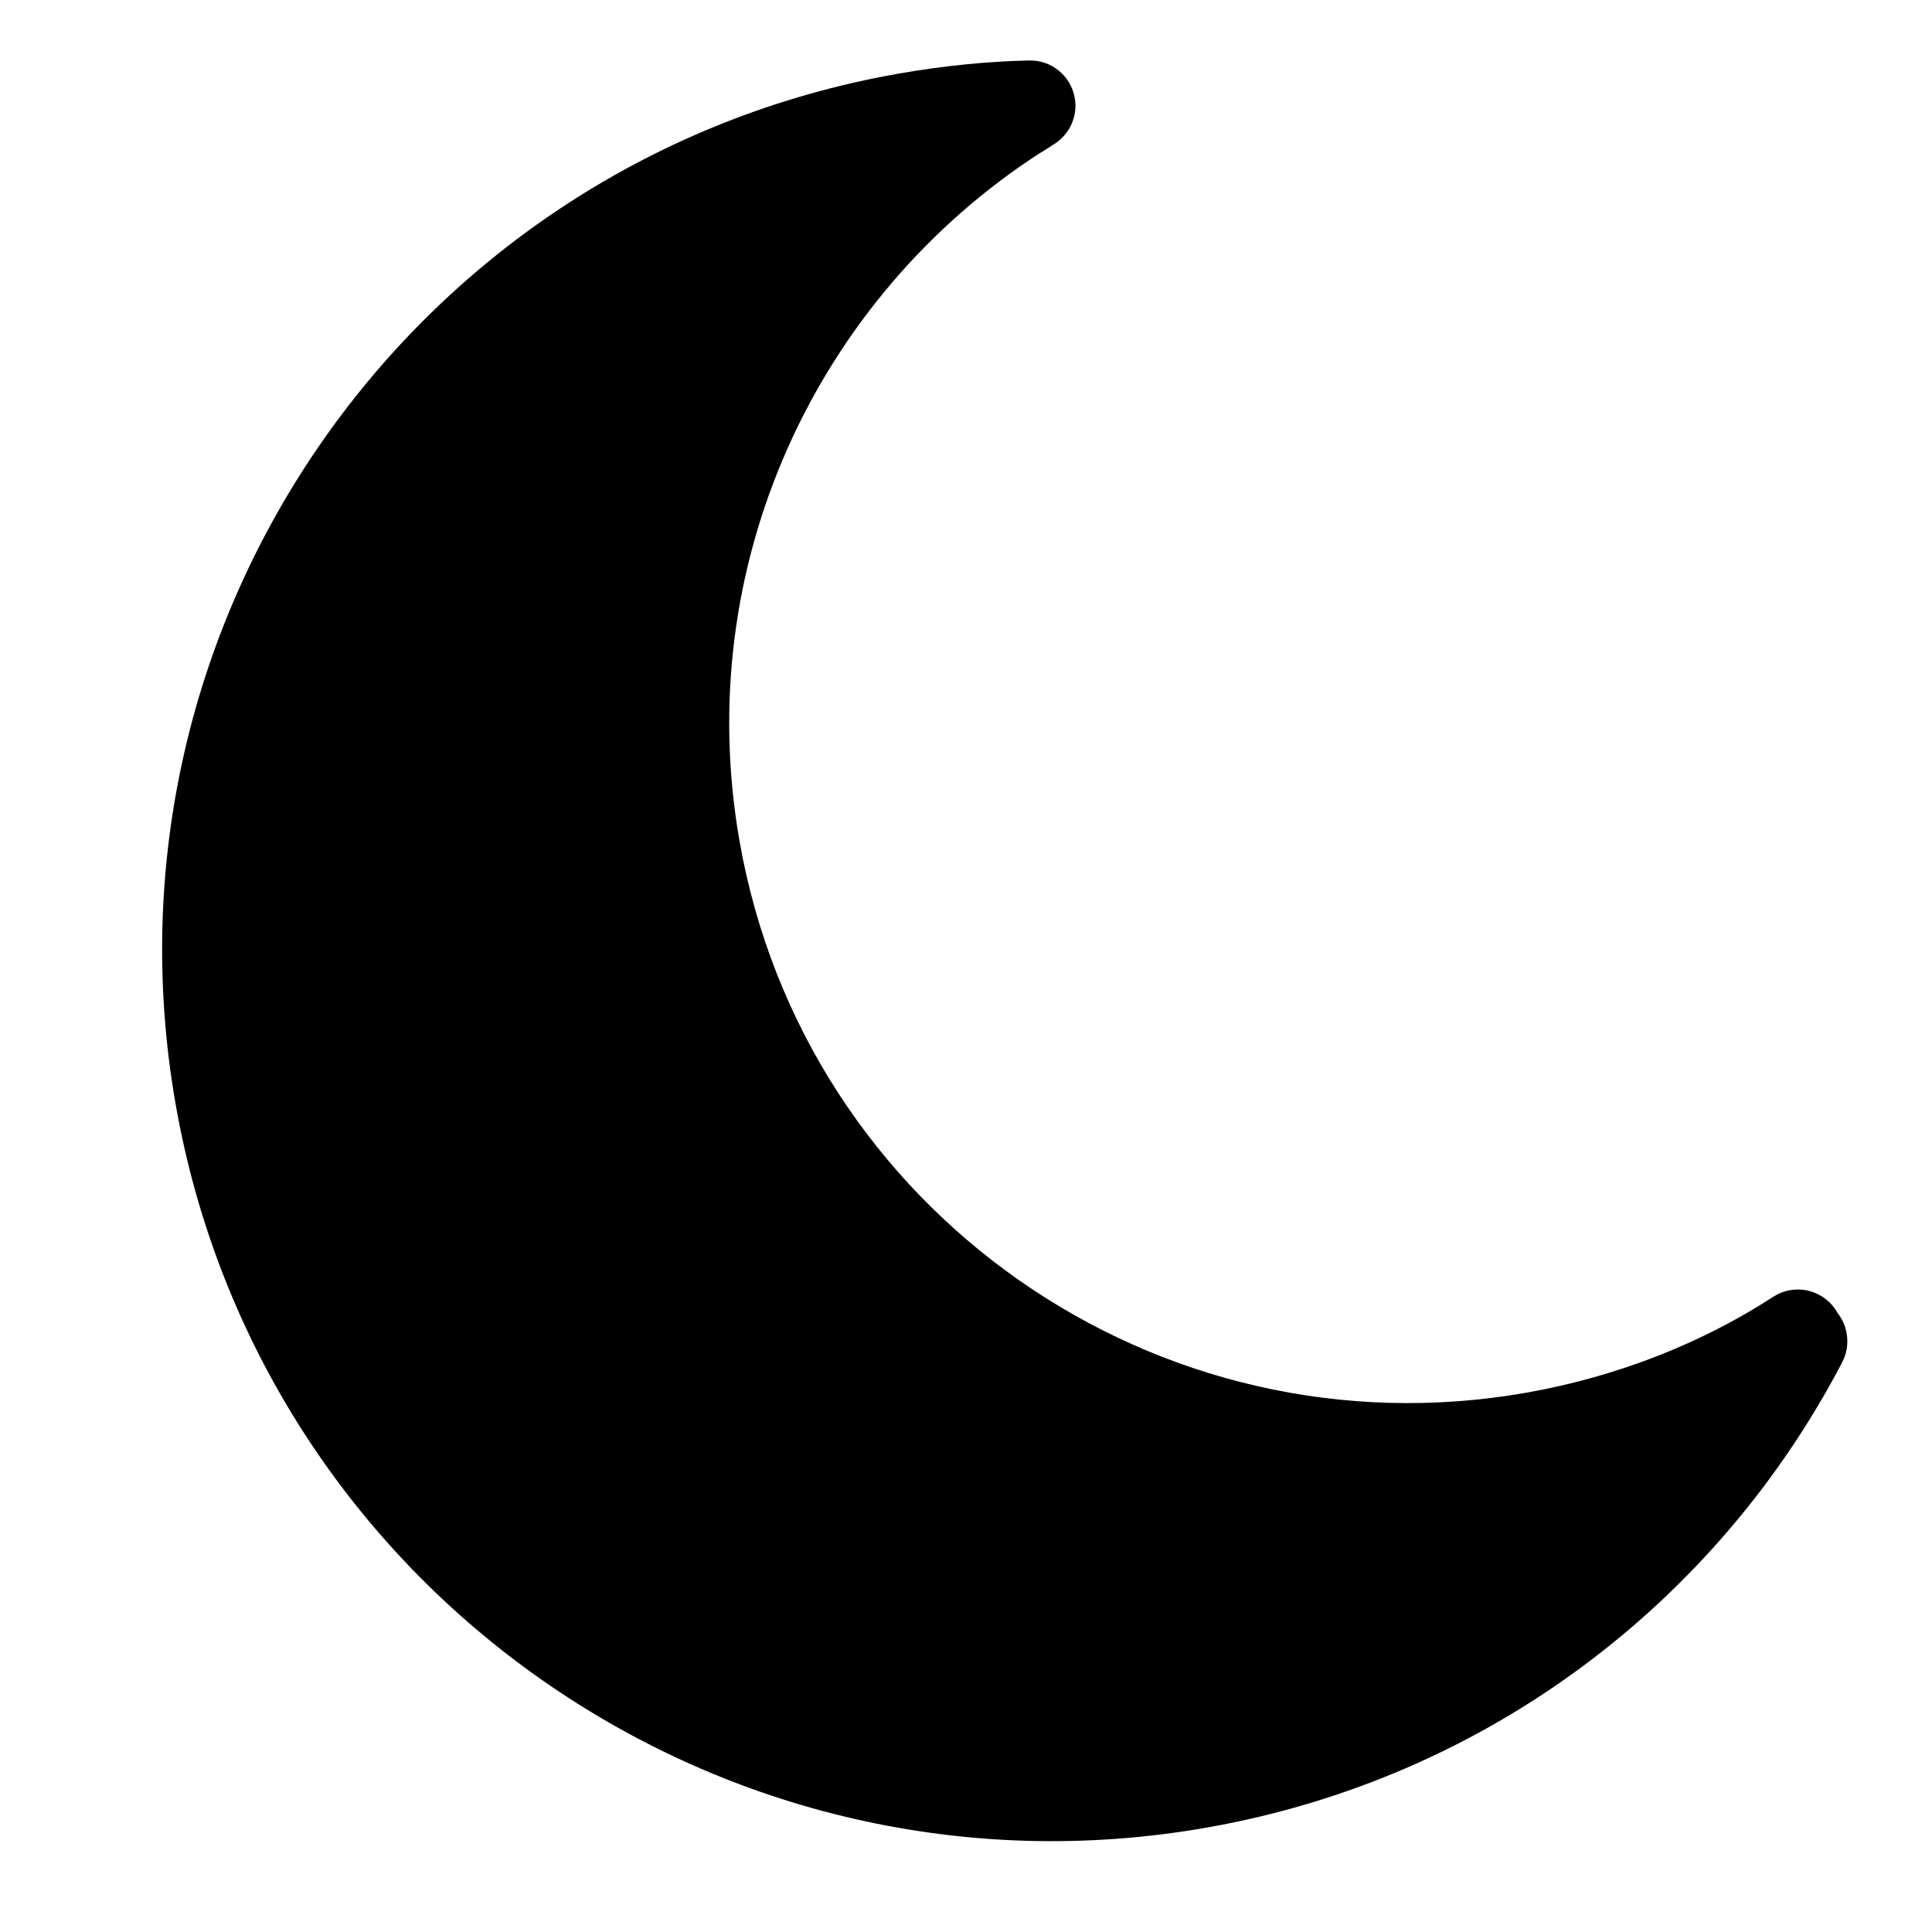
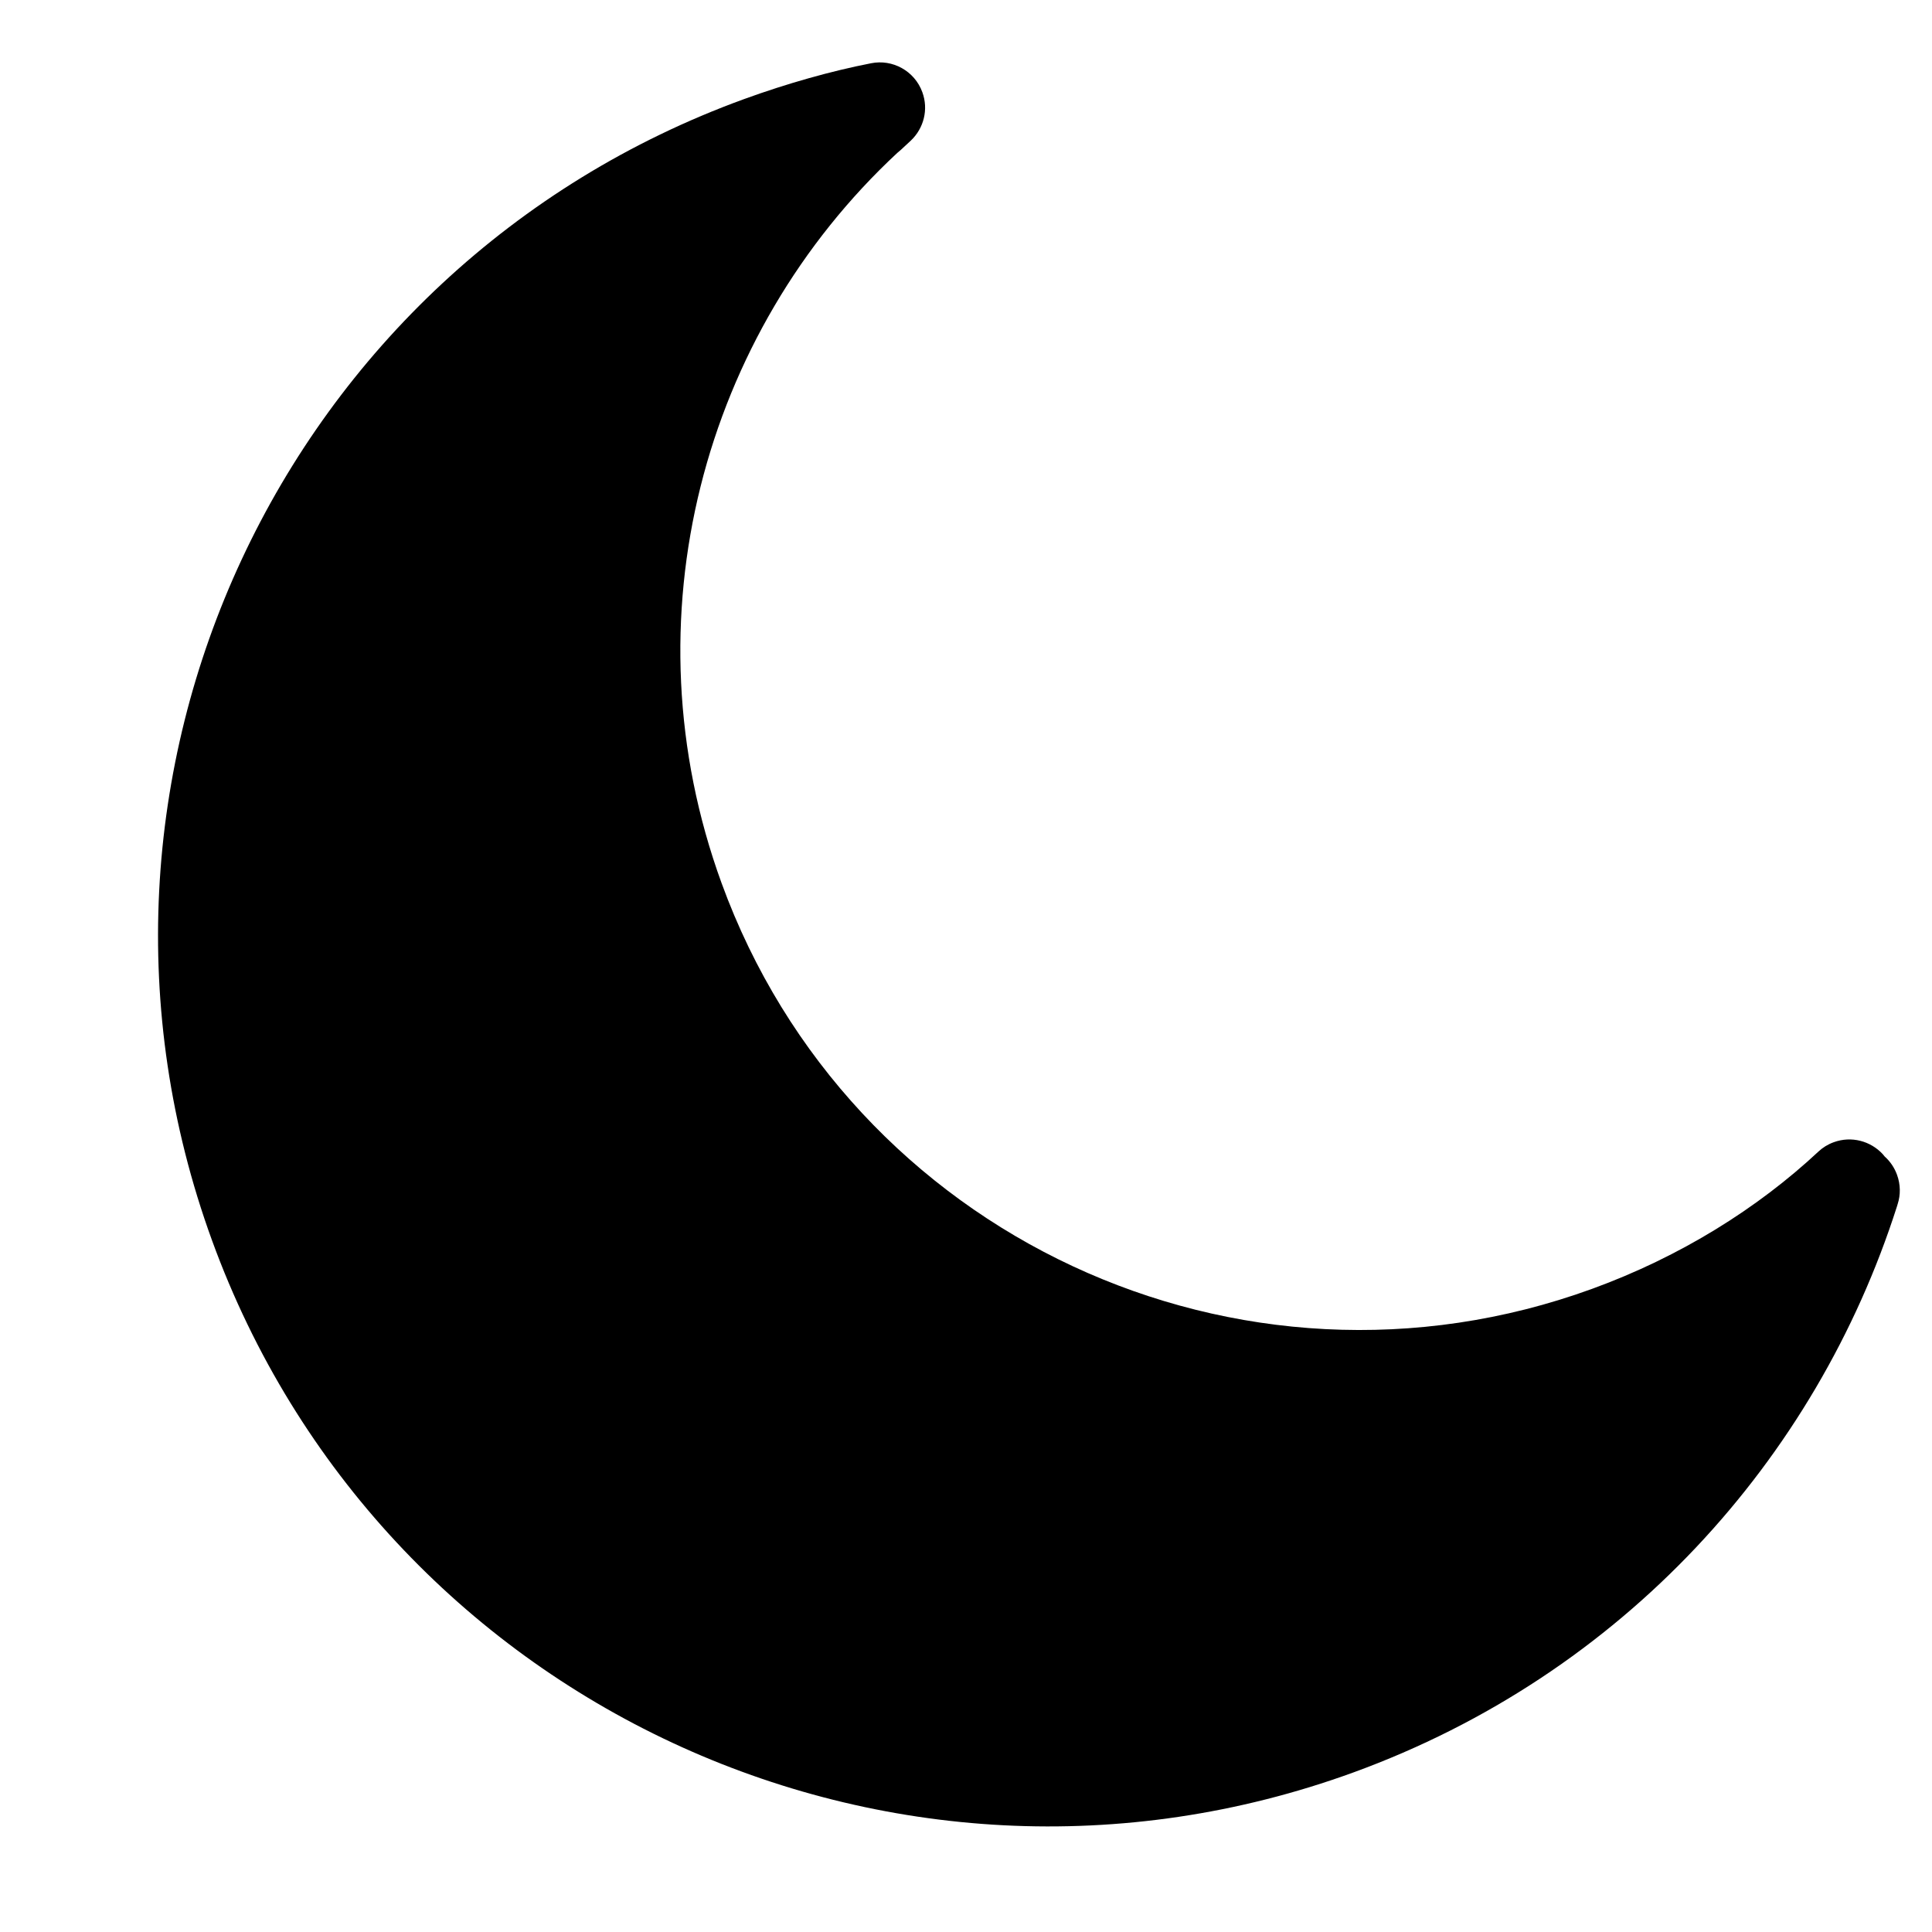
<svg xmlns="http://www.w3.org/2000/svg" width="32" height="32" viewBox="0 0 32 32" fill="currentColor">
-   <path d="M30.442 21.758L30.412 21.705C30.25 21.455 29.954 21.316 29.648 21.37C29.545 21.388 29.453 21.425 29.37 21.479L29.375 21.476C28.216 22.23 26.814 22.797 25.283 23.067C19.165 24.146 13.329 20.06 12.251 13.942C11.441 9.353 13.537 4.923 17.217 2.54L17.285 2.5L17.478 2.375C17.72 2.213 17.855 1.922 17.801 1.621C17.736 1.251 17.41 0.993 17.048 1.002L17.044 1.002C16.383 1.014 15.63 1.088 14.874 1.221C6.853 2.635 1.497 10.285 2.912 18.306C4.326 26.327 11.975 31.683 19.997 30.269C24.672 29.444 28.444 26.501 30.494 22.599L30.513 22.561C30.587 22.422 30.616 22.254 30.586 22.084C30.564 21.959 30.513 21.847 30.44 21.753L30.443 21.756Z" />
+   <path transform="rotate(-10 16 16)" d="M30.442 21.758L30.412 21.705C30.25 21.455 29.954 21.316 29.648 21.37C29.545 21.388 29.453 21.425 29.37 21.479L29.375 21.476C28.216 22.23 26.814 22.797 25.283 23.067C19.165 24.146 13.329 20.06 12.251 13.942C11.441 9.353 13.537 4.923 17.217 2.54L17.285 2.5L17.478 2.375C17.72 2.213 17.855 1.922 17.801 1.621C17.736 1.251 17.41 0.993 17.048 1.002L17.044 1.002C16.383 1.014 15.63 1.088 14.874 1.221C6.853 2.635 1.497 10.285 2.912 18.306C4.326 26.327 11.975 31.683 19.997 30.269C24.672 29.444 28.444 26.501 30.494 22.599L30.513 22.561C30.587 22.422 30.616 22.254 30.586 22.084C30.564 21.959 30.513 21.847 30.44 21.753L30.443 21.756Z" />
</svg>
